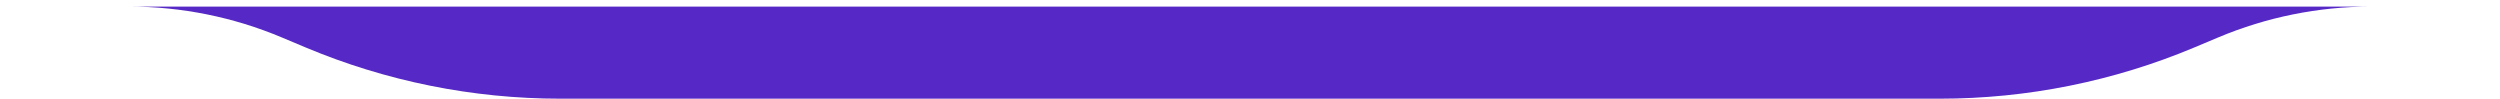
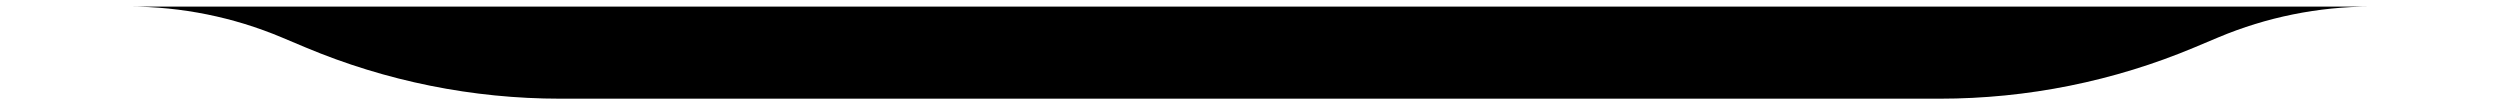
- <svg xmlns="http://www.w3.org/2000/svg" width="228" height="9" viewBox="0 0 228 9" fill="none">
-   <path d="M51.089 9H114V0.6L11.8 0.6C16.569 0.607 21.29 1.561 25.687 3.408L27.855 4.319C35.211 7.408 43.11 9 51.089 9Z" fill="#5629C6" />
-   <path d="M176.911 9H114V0.6L216.2 0.6C211.431 0.607 206.71 1.561 202.313 3.408L200.145 4.319C192.789 7.408 184.89 9 176.911 9Z" fill="#5629C6" />
+ <svg xmlns="http://www.w3.org/2000/svg" width="228" height="9" viewBox="0 0 228 9" fill="current">
+   <path d="M51.089 9H114V0.6L11.8 0.6C16.569 0.607 21.29 1.561 25.687 3.408L27.855 4.319C35.211 7.408 43.11 9 51.089 9Z" fill="current" />
+   <path d="M176.911 9H114V0.6L216.2 0.6C211.431 0.607 206.71 1.561 202.313 3.408L200.145 4.319C192.789 7.408 184.89 9 176.911 9Z" fill="current" />
</svg>
